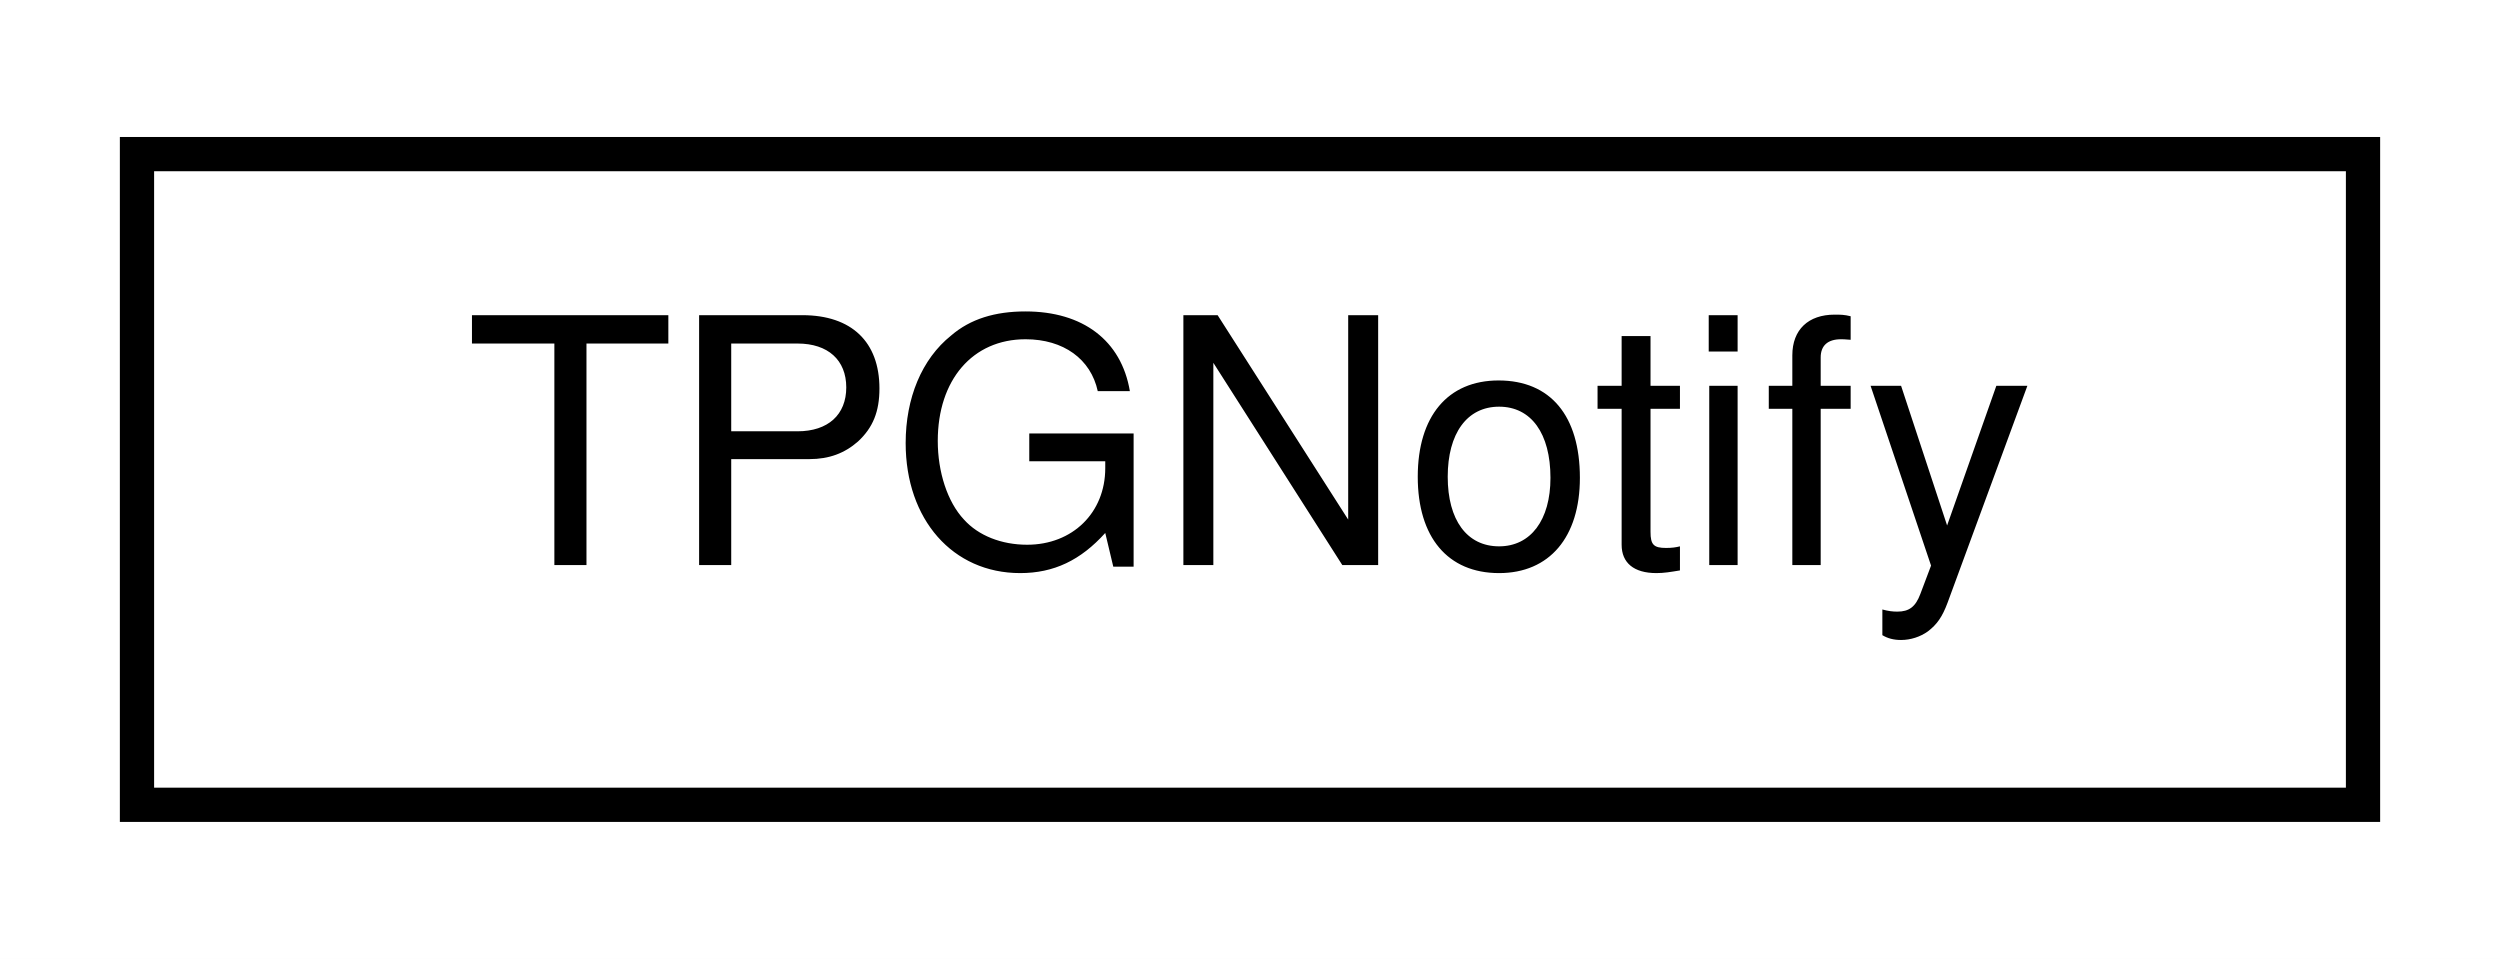
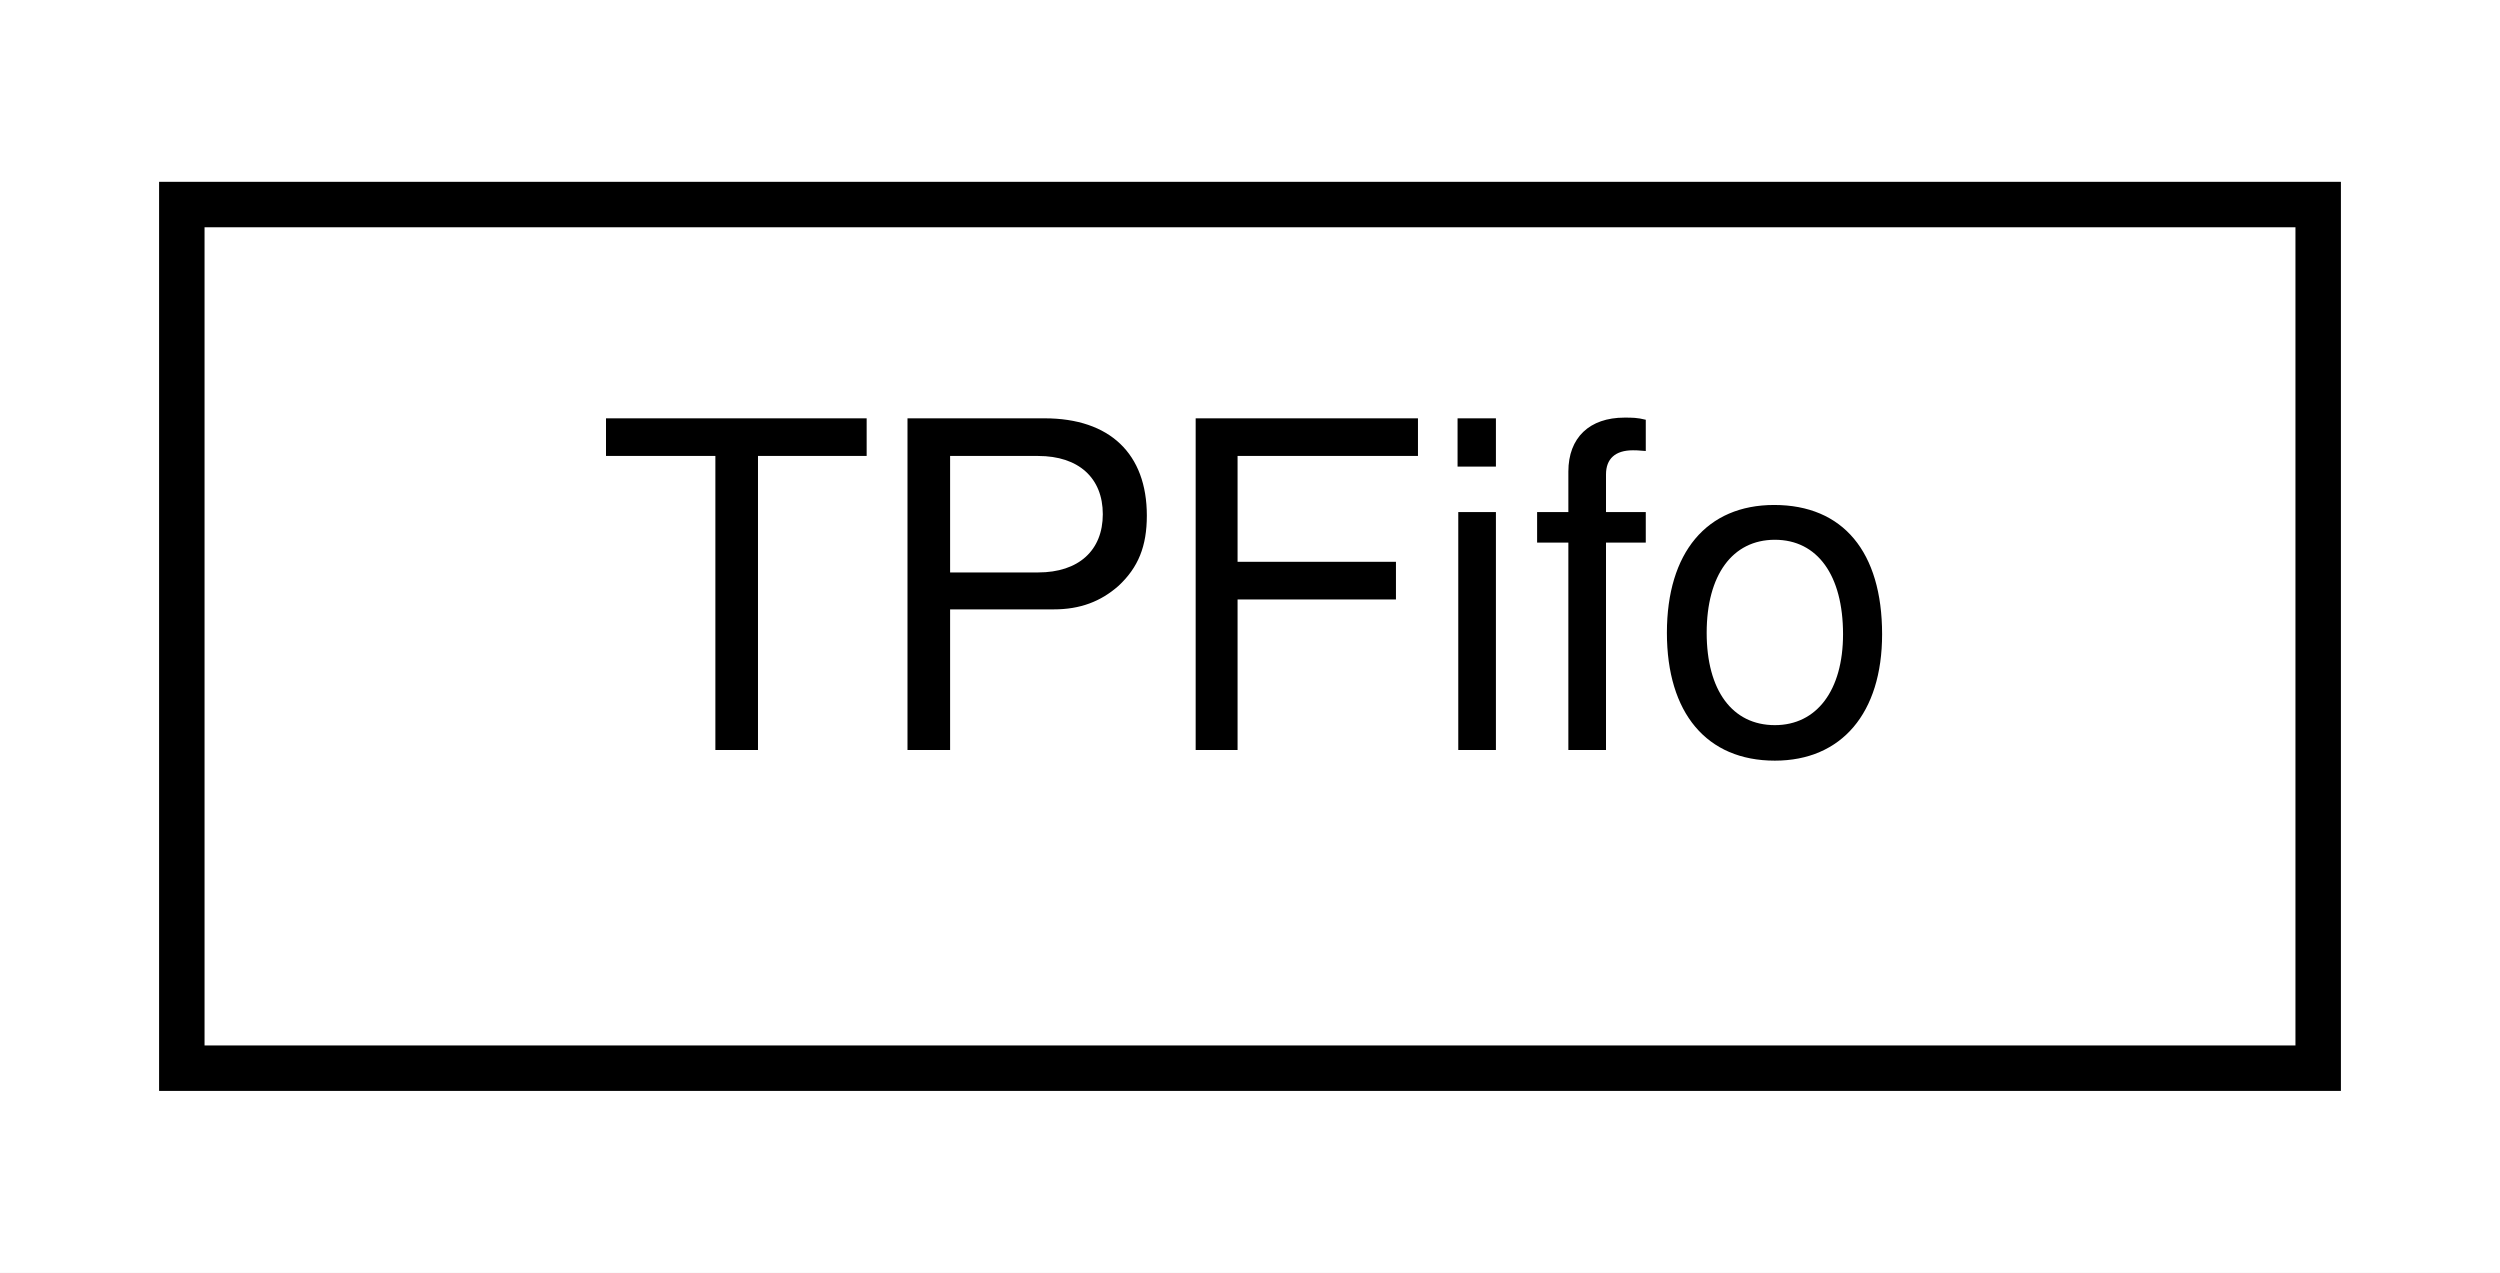
- <svg xmlns="http://www.w3.org/2000/svg" xmlns:xlink="http://www.w3.org/1999/xlink" width="73pt" height="28pt" viewBox="0.00 0.00 73.00 28.00">
+ <svg xmlns="http://www.w3.org/2000/svg" xmlns:xlink="http://www.w3.org/1999/xlink" width="55pt" height="28pt" viewBox="0.00 0.00 55.00 28.00">
  <g id="graph0" class="graph" transform="scale(1 1) rotate(0) translate(4 24)">
-     <polygon fill="white" stroke="transparent" points="-4,4 -4,-24 69,-24 69,4 -4,4" />
+     <polygon fill="white" stroke="transparent" points="-4,4 -4,-24 51,-24 51,4 -4,4" />
    <g id="node1" class="node">
      <g id="a_node1">
-         <a xlink:href="classTPGNotify.html" target="_top" xlink:title=" ">
-           <polygon fill="white" stroke="black" points="0,-0.5 0,-19.5 65,-19.5 65,-0.5 0,-0.5" />
-           <text text-anchor="middle" x="32.5" y="-7.5" font-family="Helvetica,sans-Serif" font-size="10.00">TPGNotify</text>
+         <a xlink:href="classTPFifo.html" target="_top" xlink:title=" ">
+           <polygon fill="white" stroke="black" points="0,-0.5 0,-19.5 47,-19.5 47,-0.5 0,-0.5" />
+           <text text-anchor="middle" x="23.5" y="-7.5" font-family="Helvetica,sans-Serif" font-size="10.00">TPFifo</text>
        </a>
      </g>
    </g>
  </g>
</svg>
